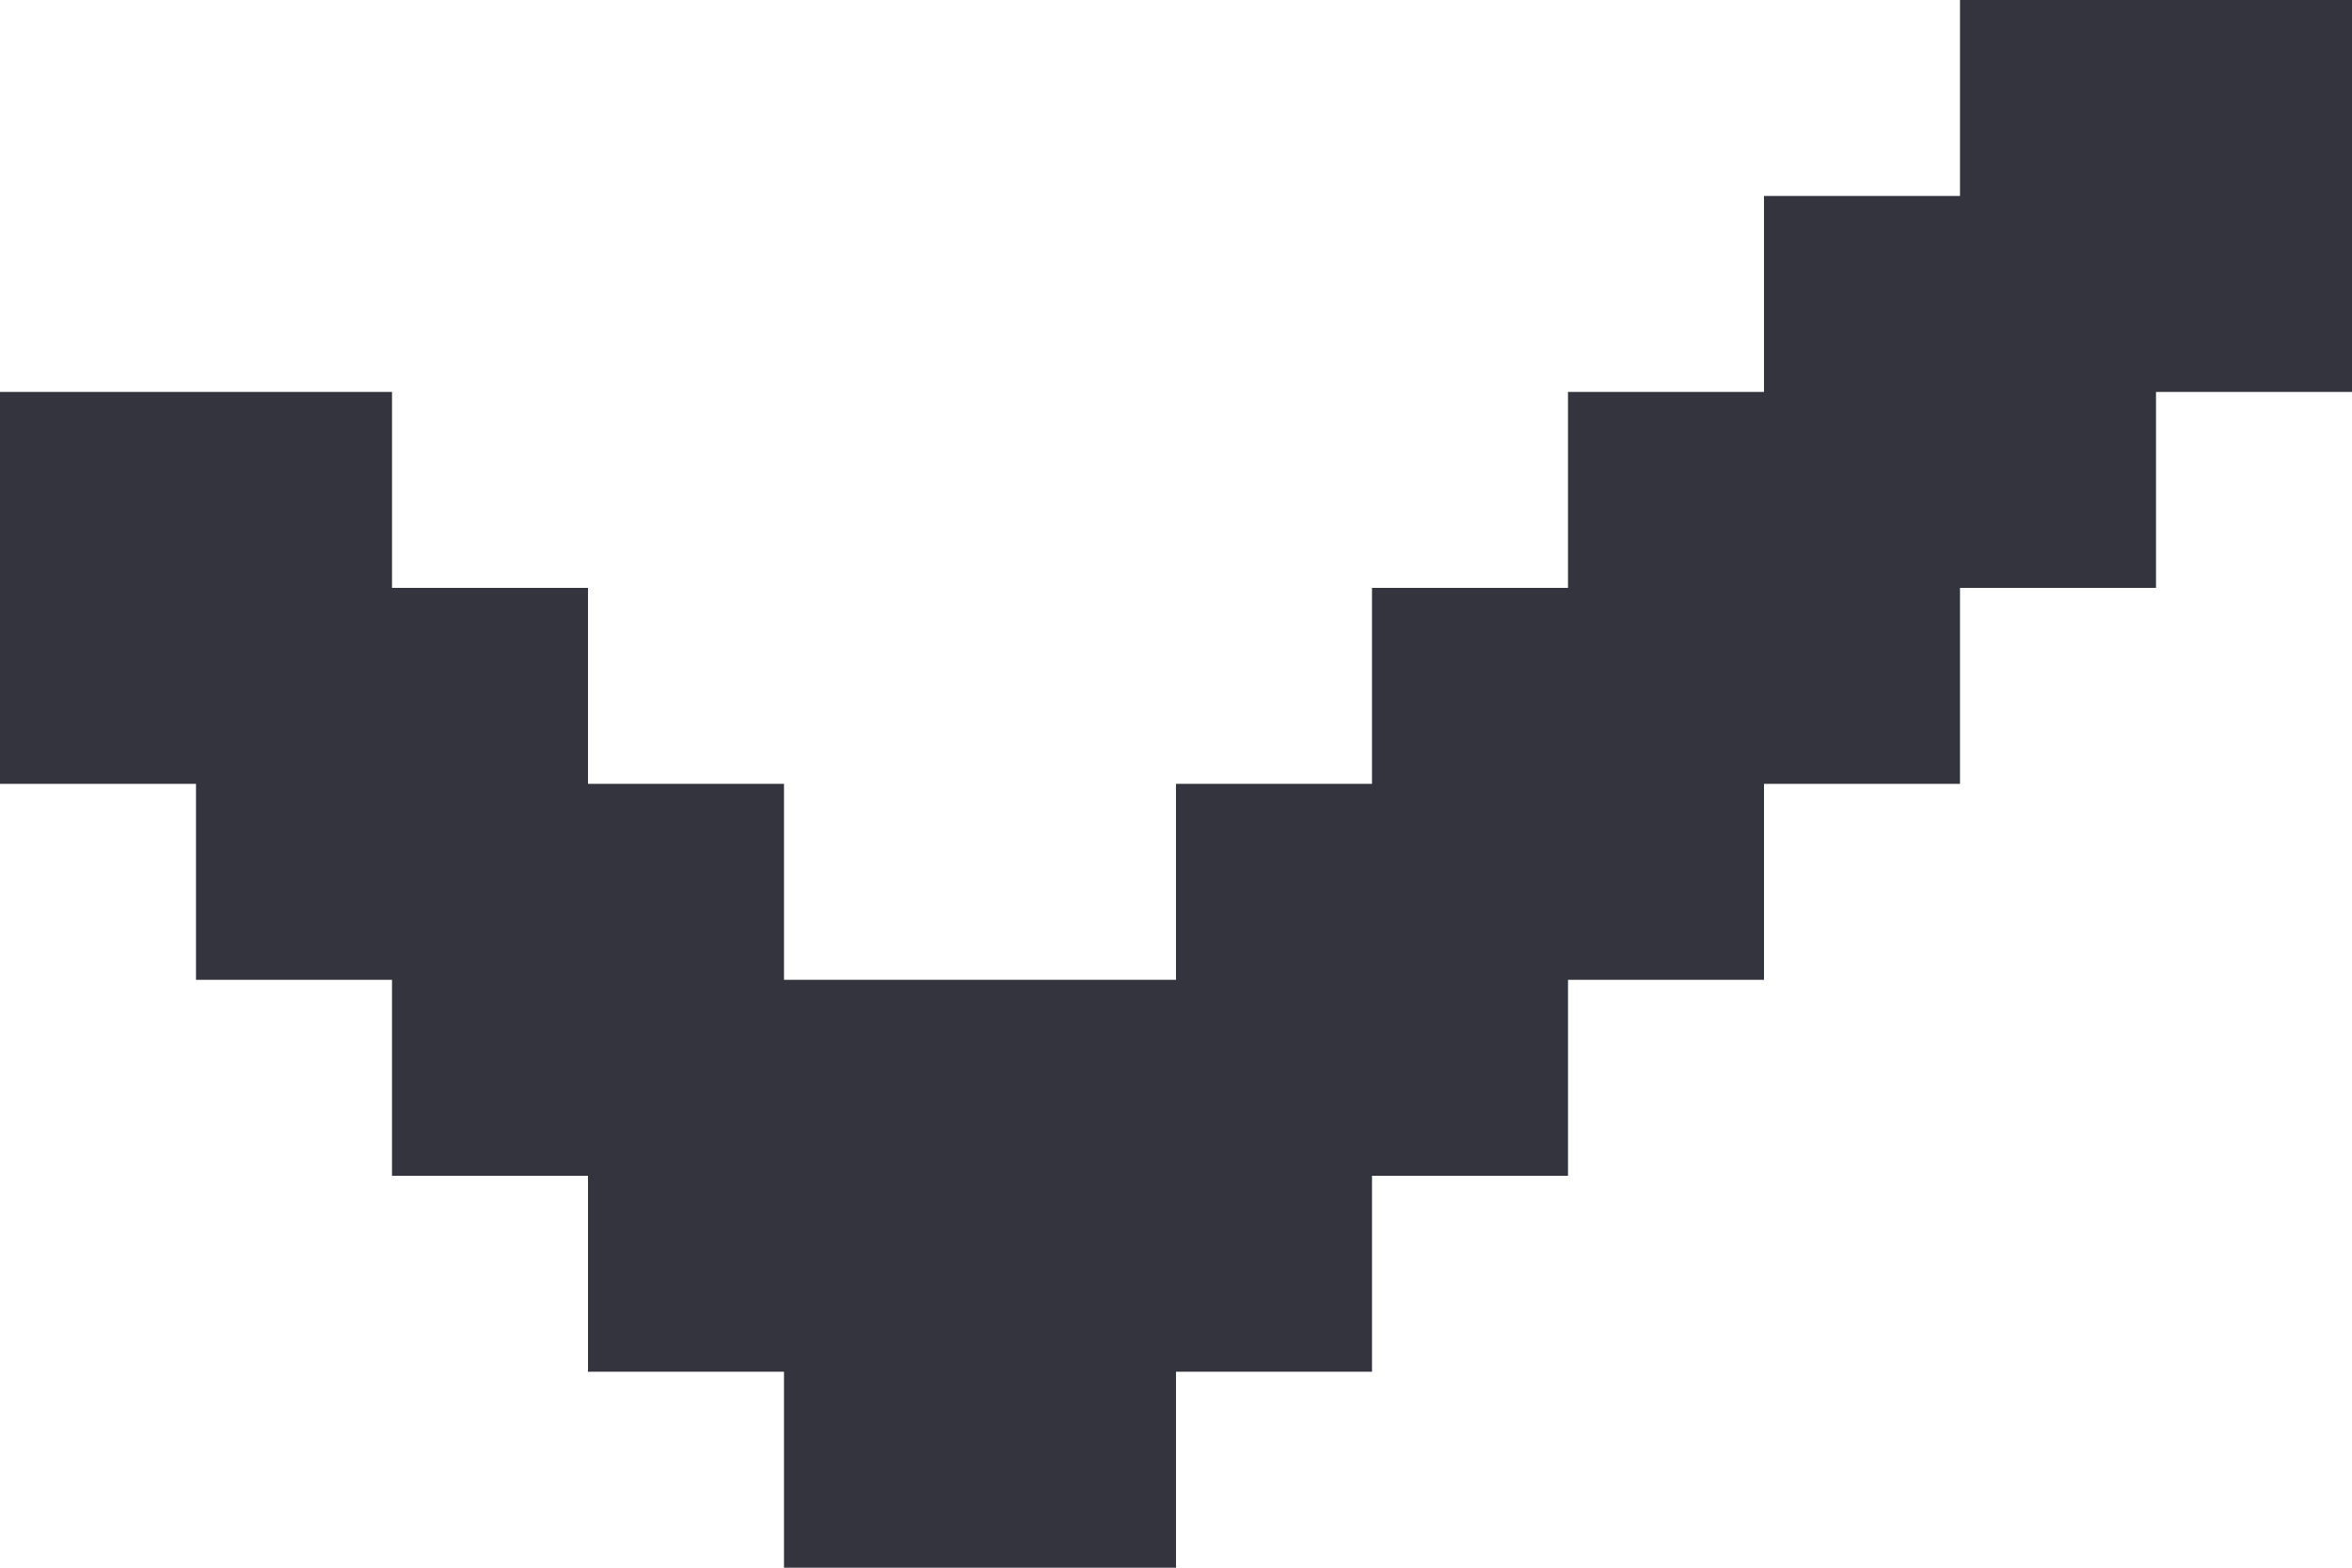
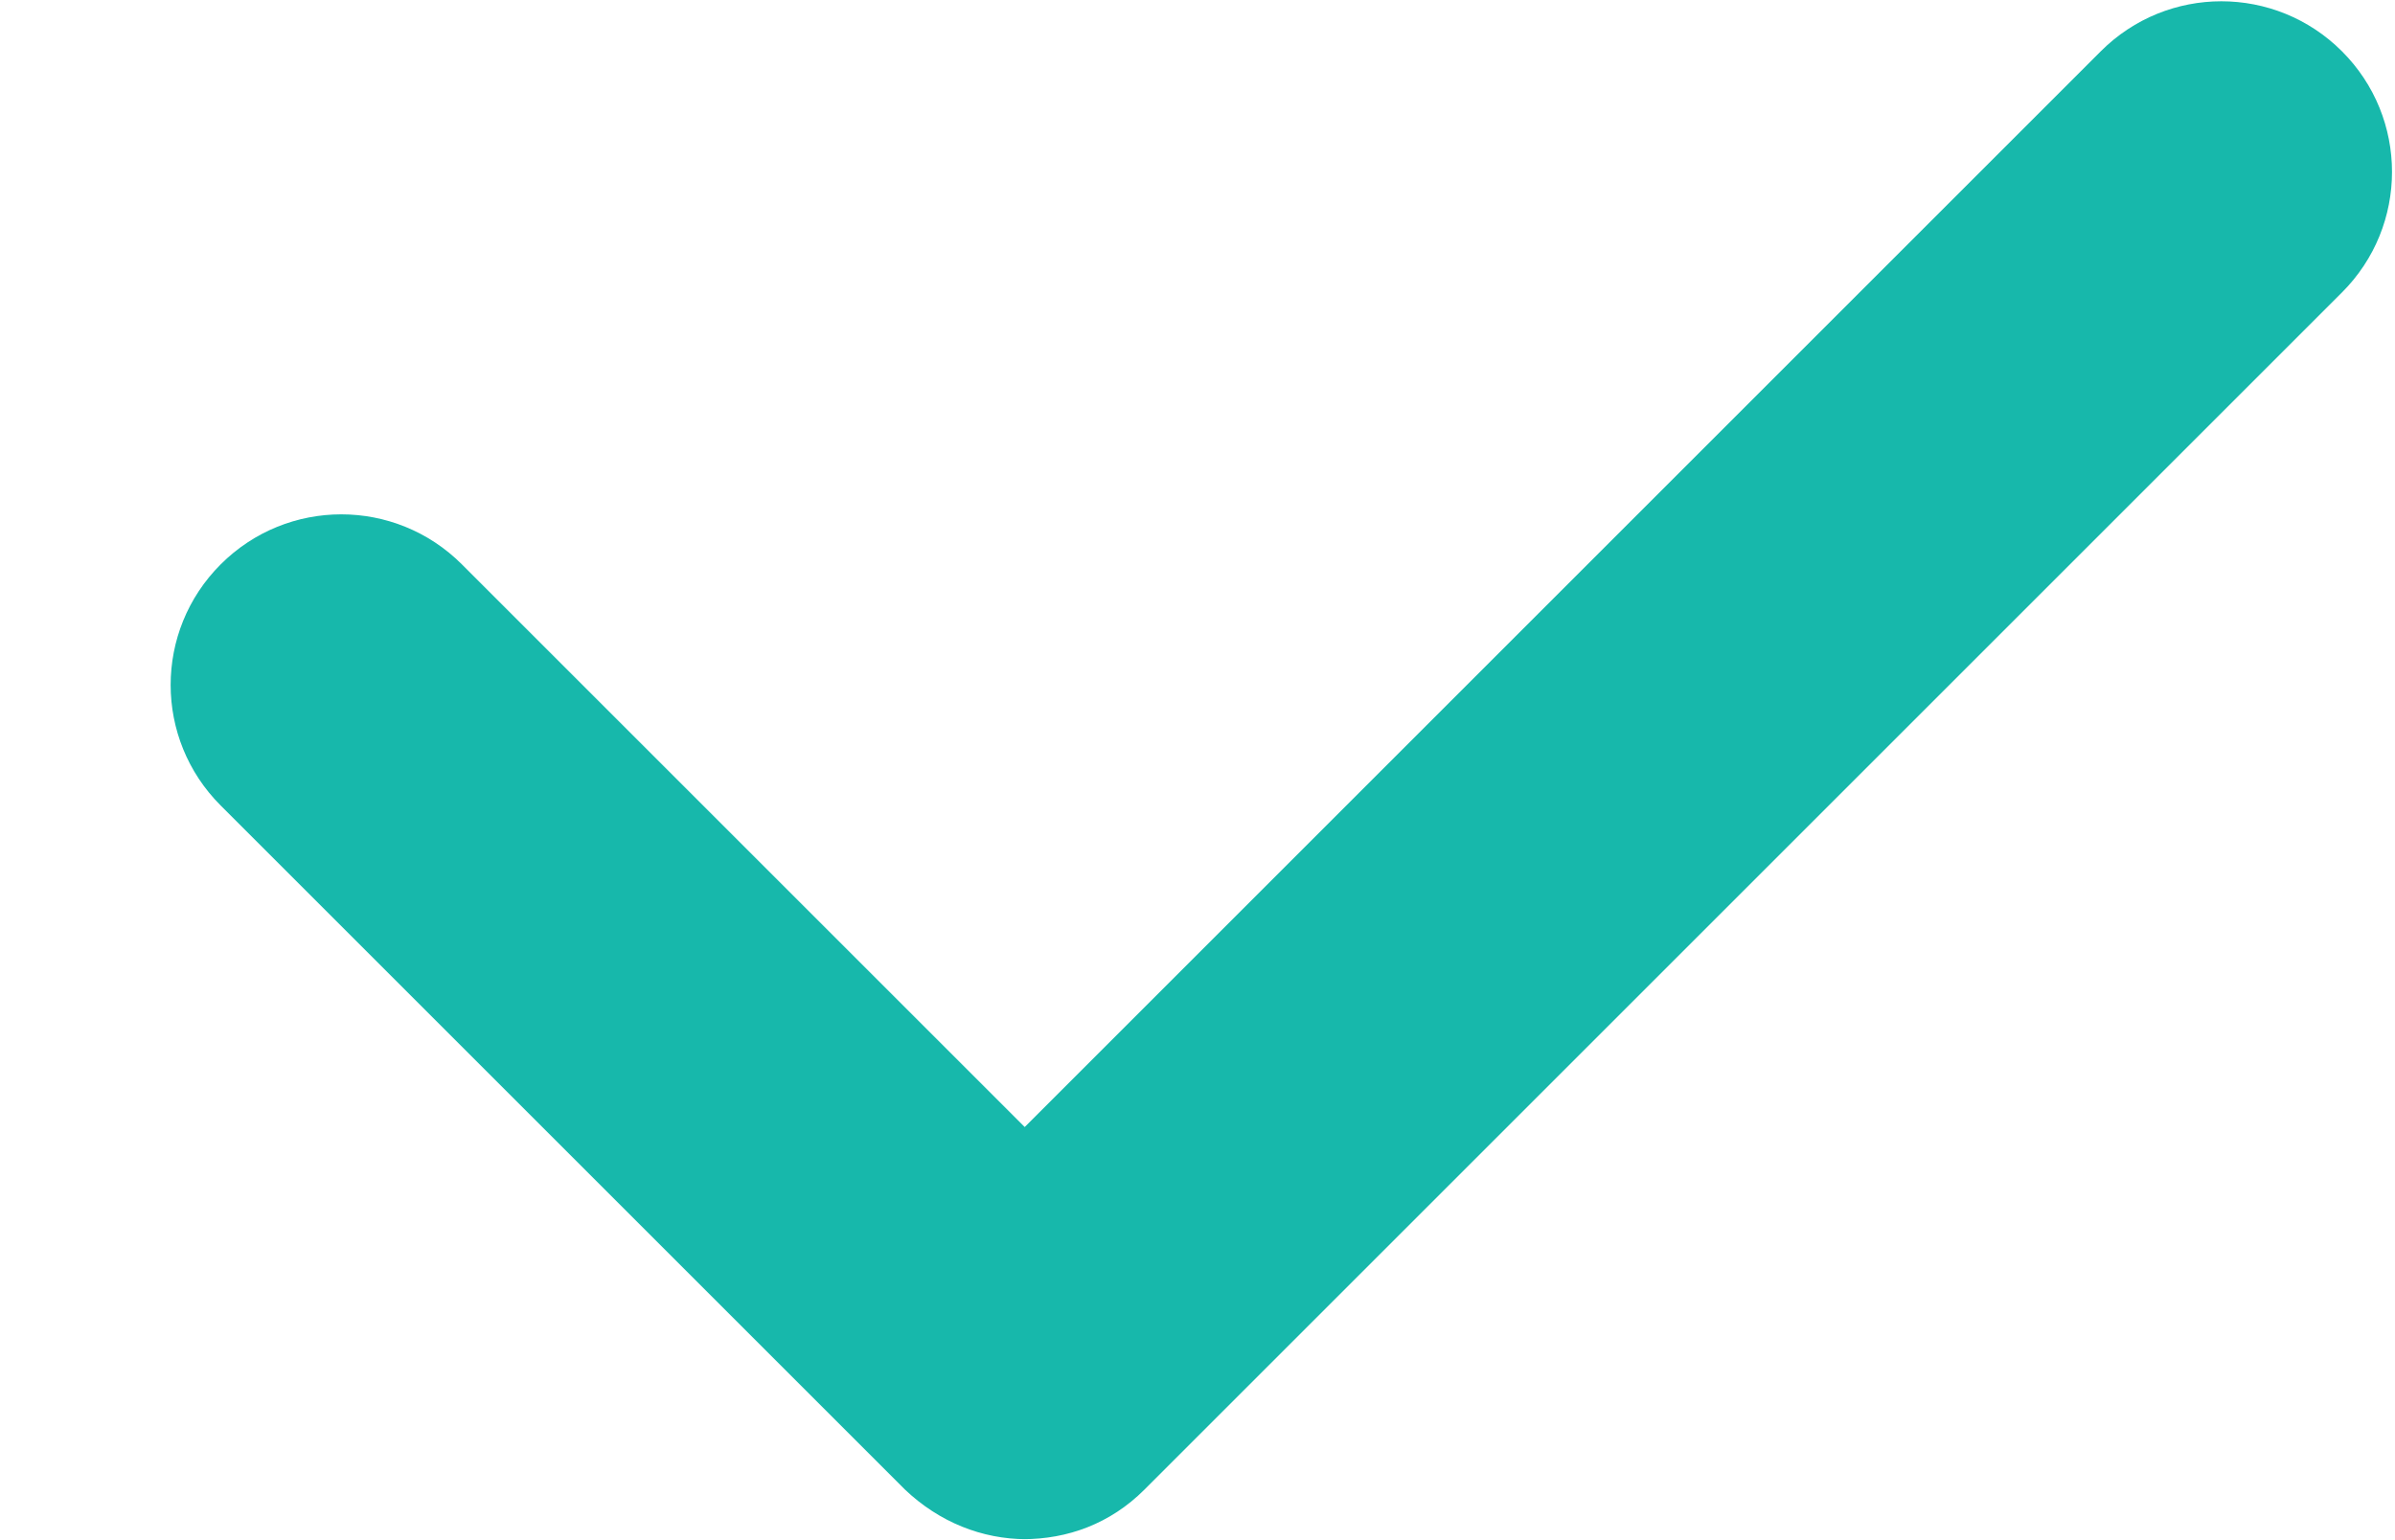
- <svg xmlns="http://www.w3.org/2000/svg" width="12" height="8" viewBox="0 0 12 8" fill="none">
-   <path d="M12 0H10V1H9V2H8V3H7V4H6V5H5H4V4H3V3H2V2H0V4H1V5H2V6H3V7H4V8H6V7H7V6H8V5H9V4H10V3H11V2H12V0Z" fill="#33343D" />
+ <svg xmlns="http://www.w3.org/2000/svg" width="14" height="9" viewBox="0 0 14 9" fill="none">
+   <path d="M6 9C5.74 9 5.49 8.9 5.29 8.71L1.29 4.71C0.9 4.32 0.9 3.69 1.29 3.3C1.68 2.91 2.31 2.91 2.7 3.3L5.99 6.59L12.28 0.3C12.67 -0.09 13.3 -0.09 13.69 0.3C14.08 0.69 14.08 1.32 13.69 1.71L6.69 8.71C6.49 8.91 6.24 9 5.98 9H6Z" fill="#17b8ab" />
</svg>
